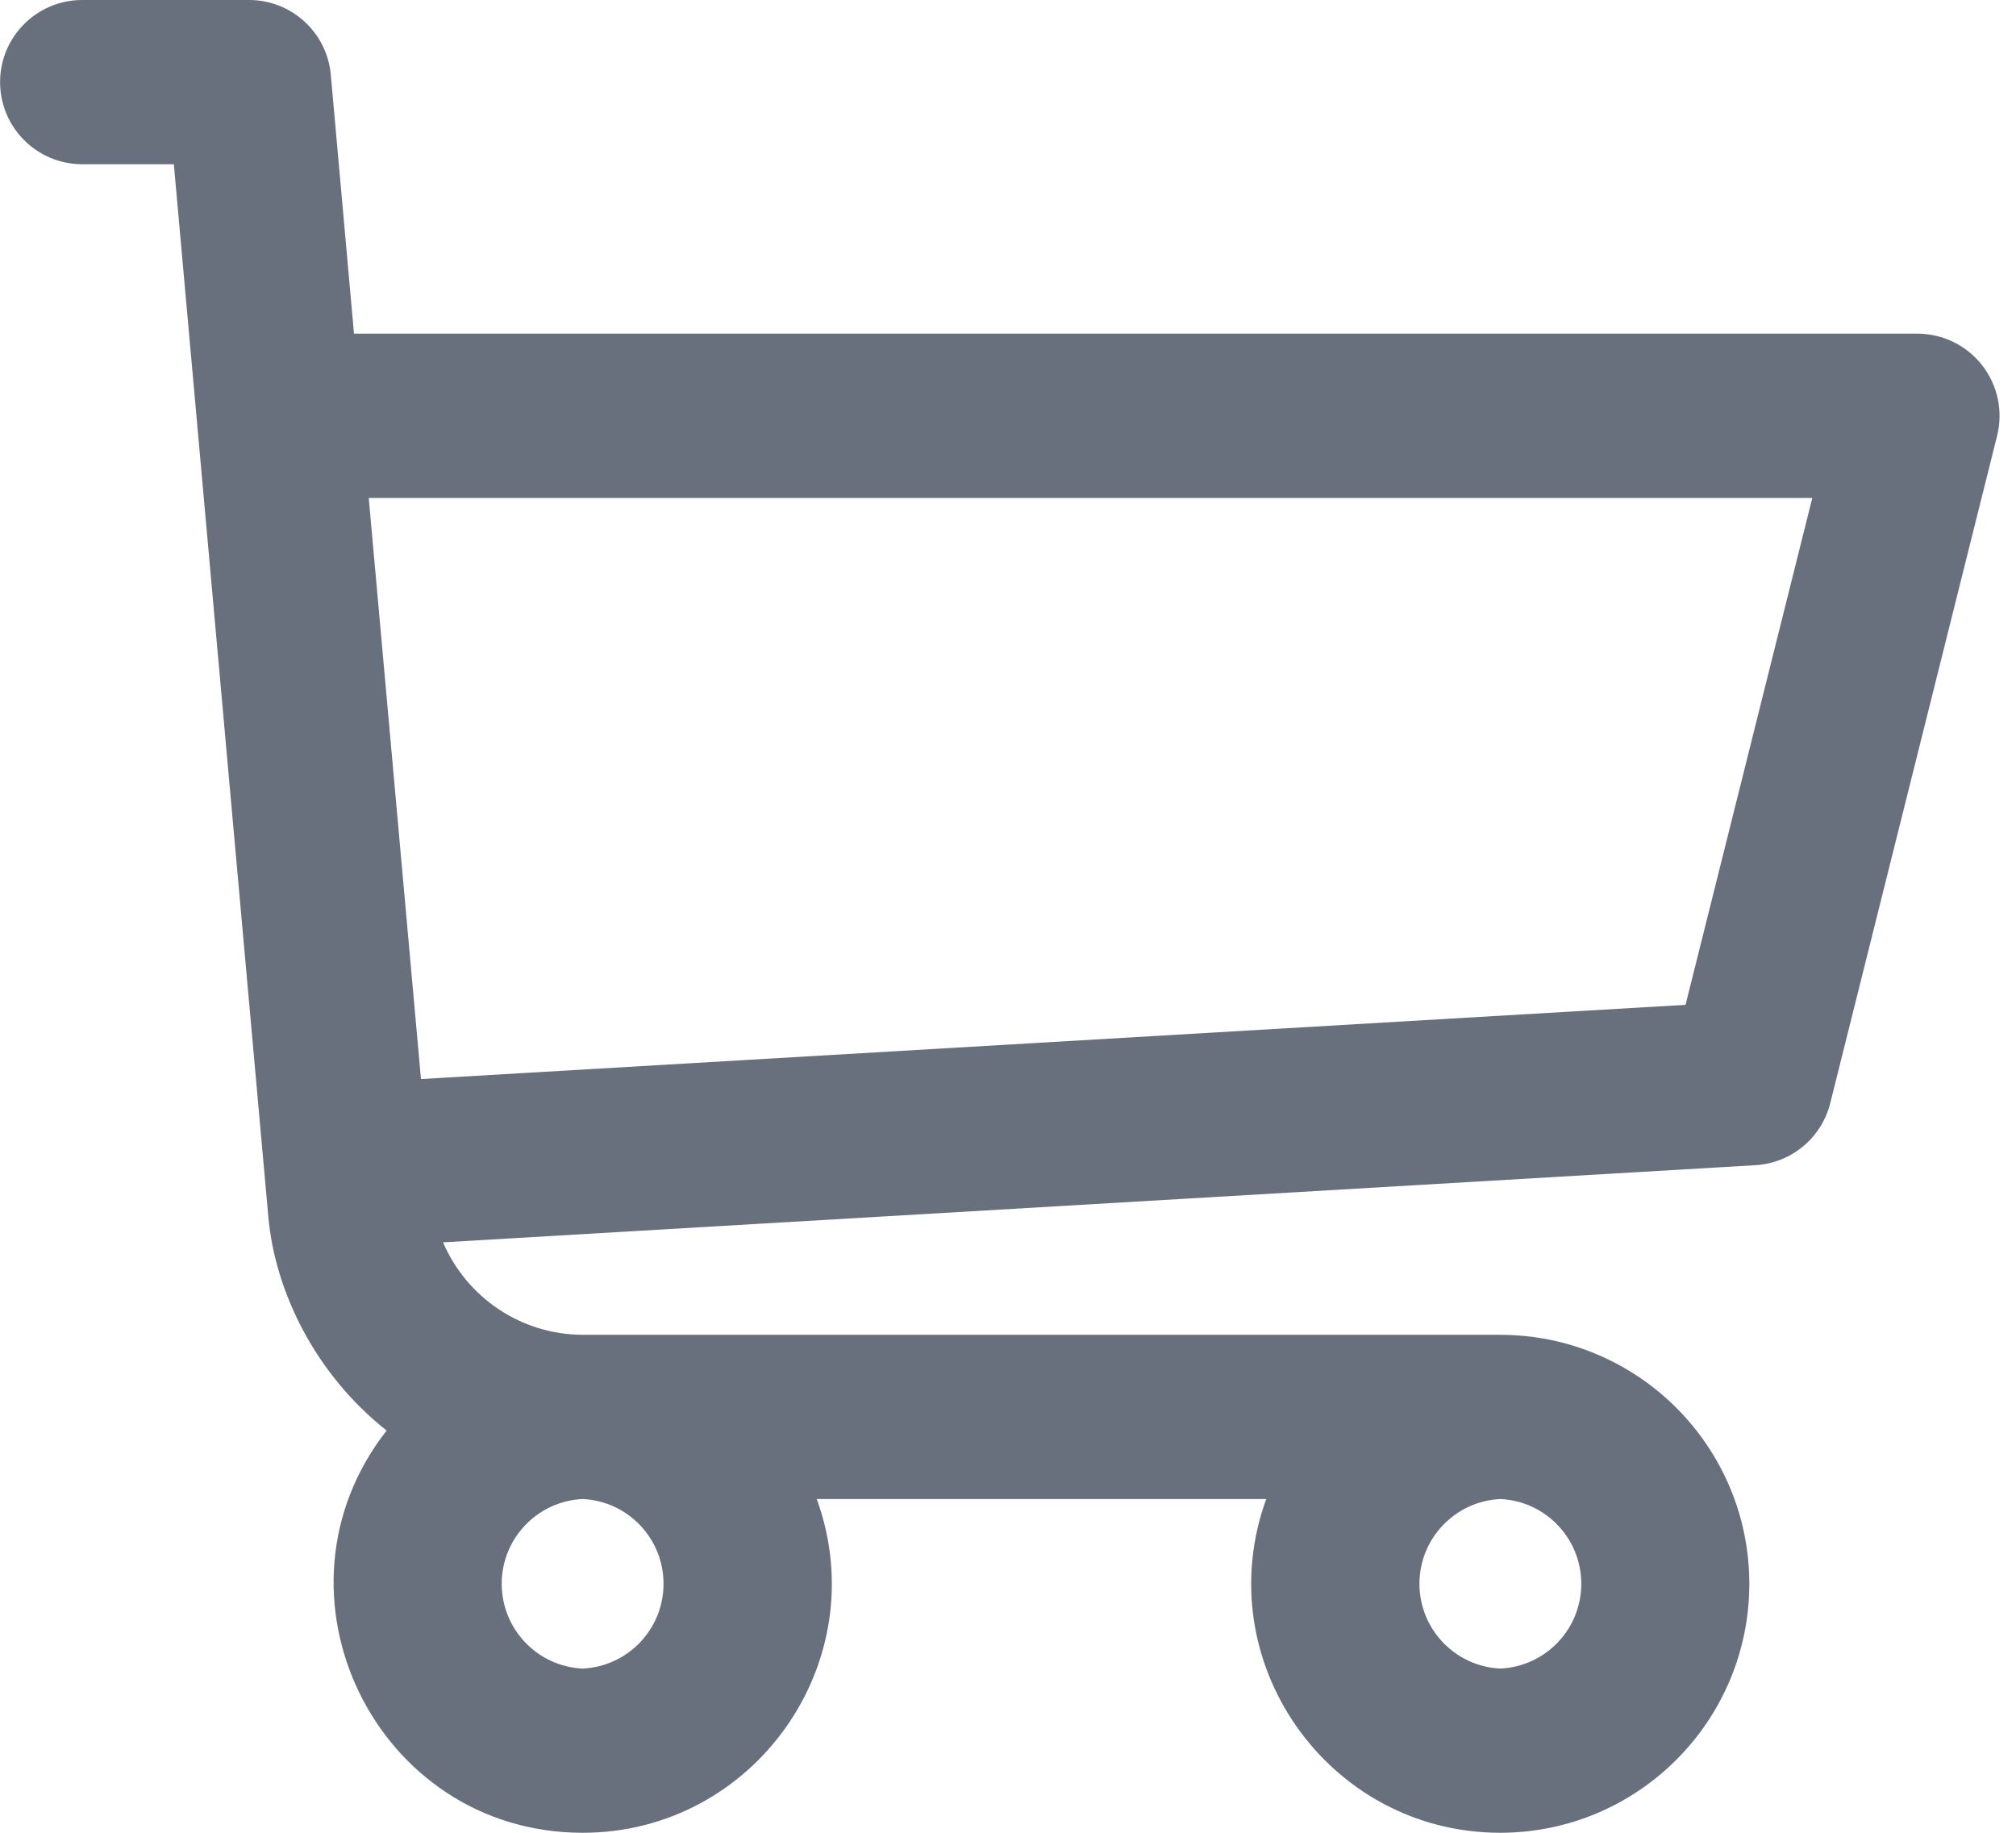
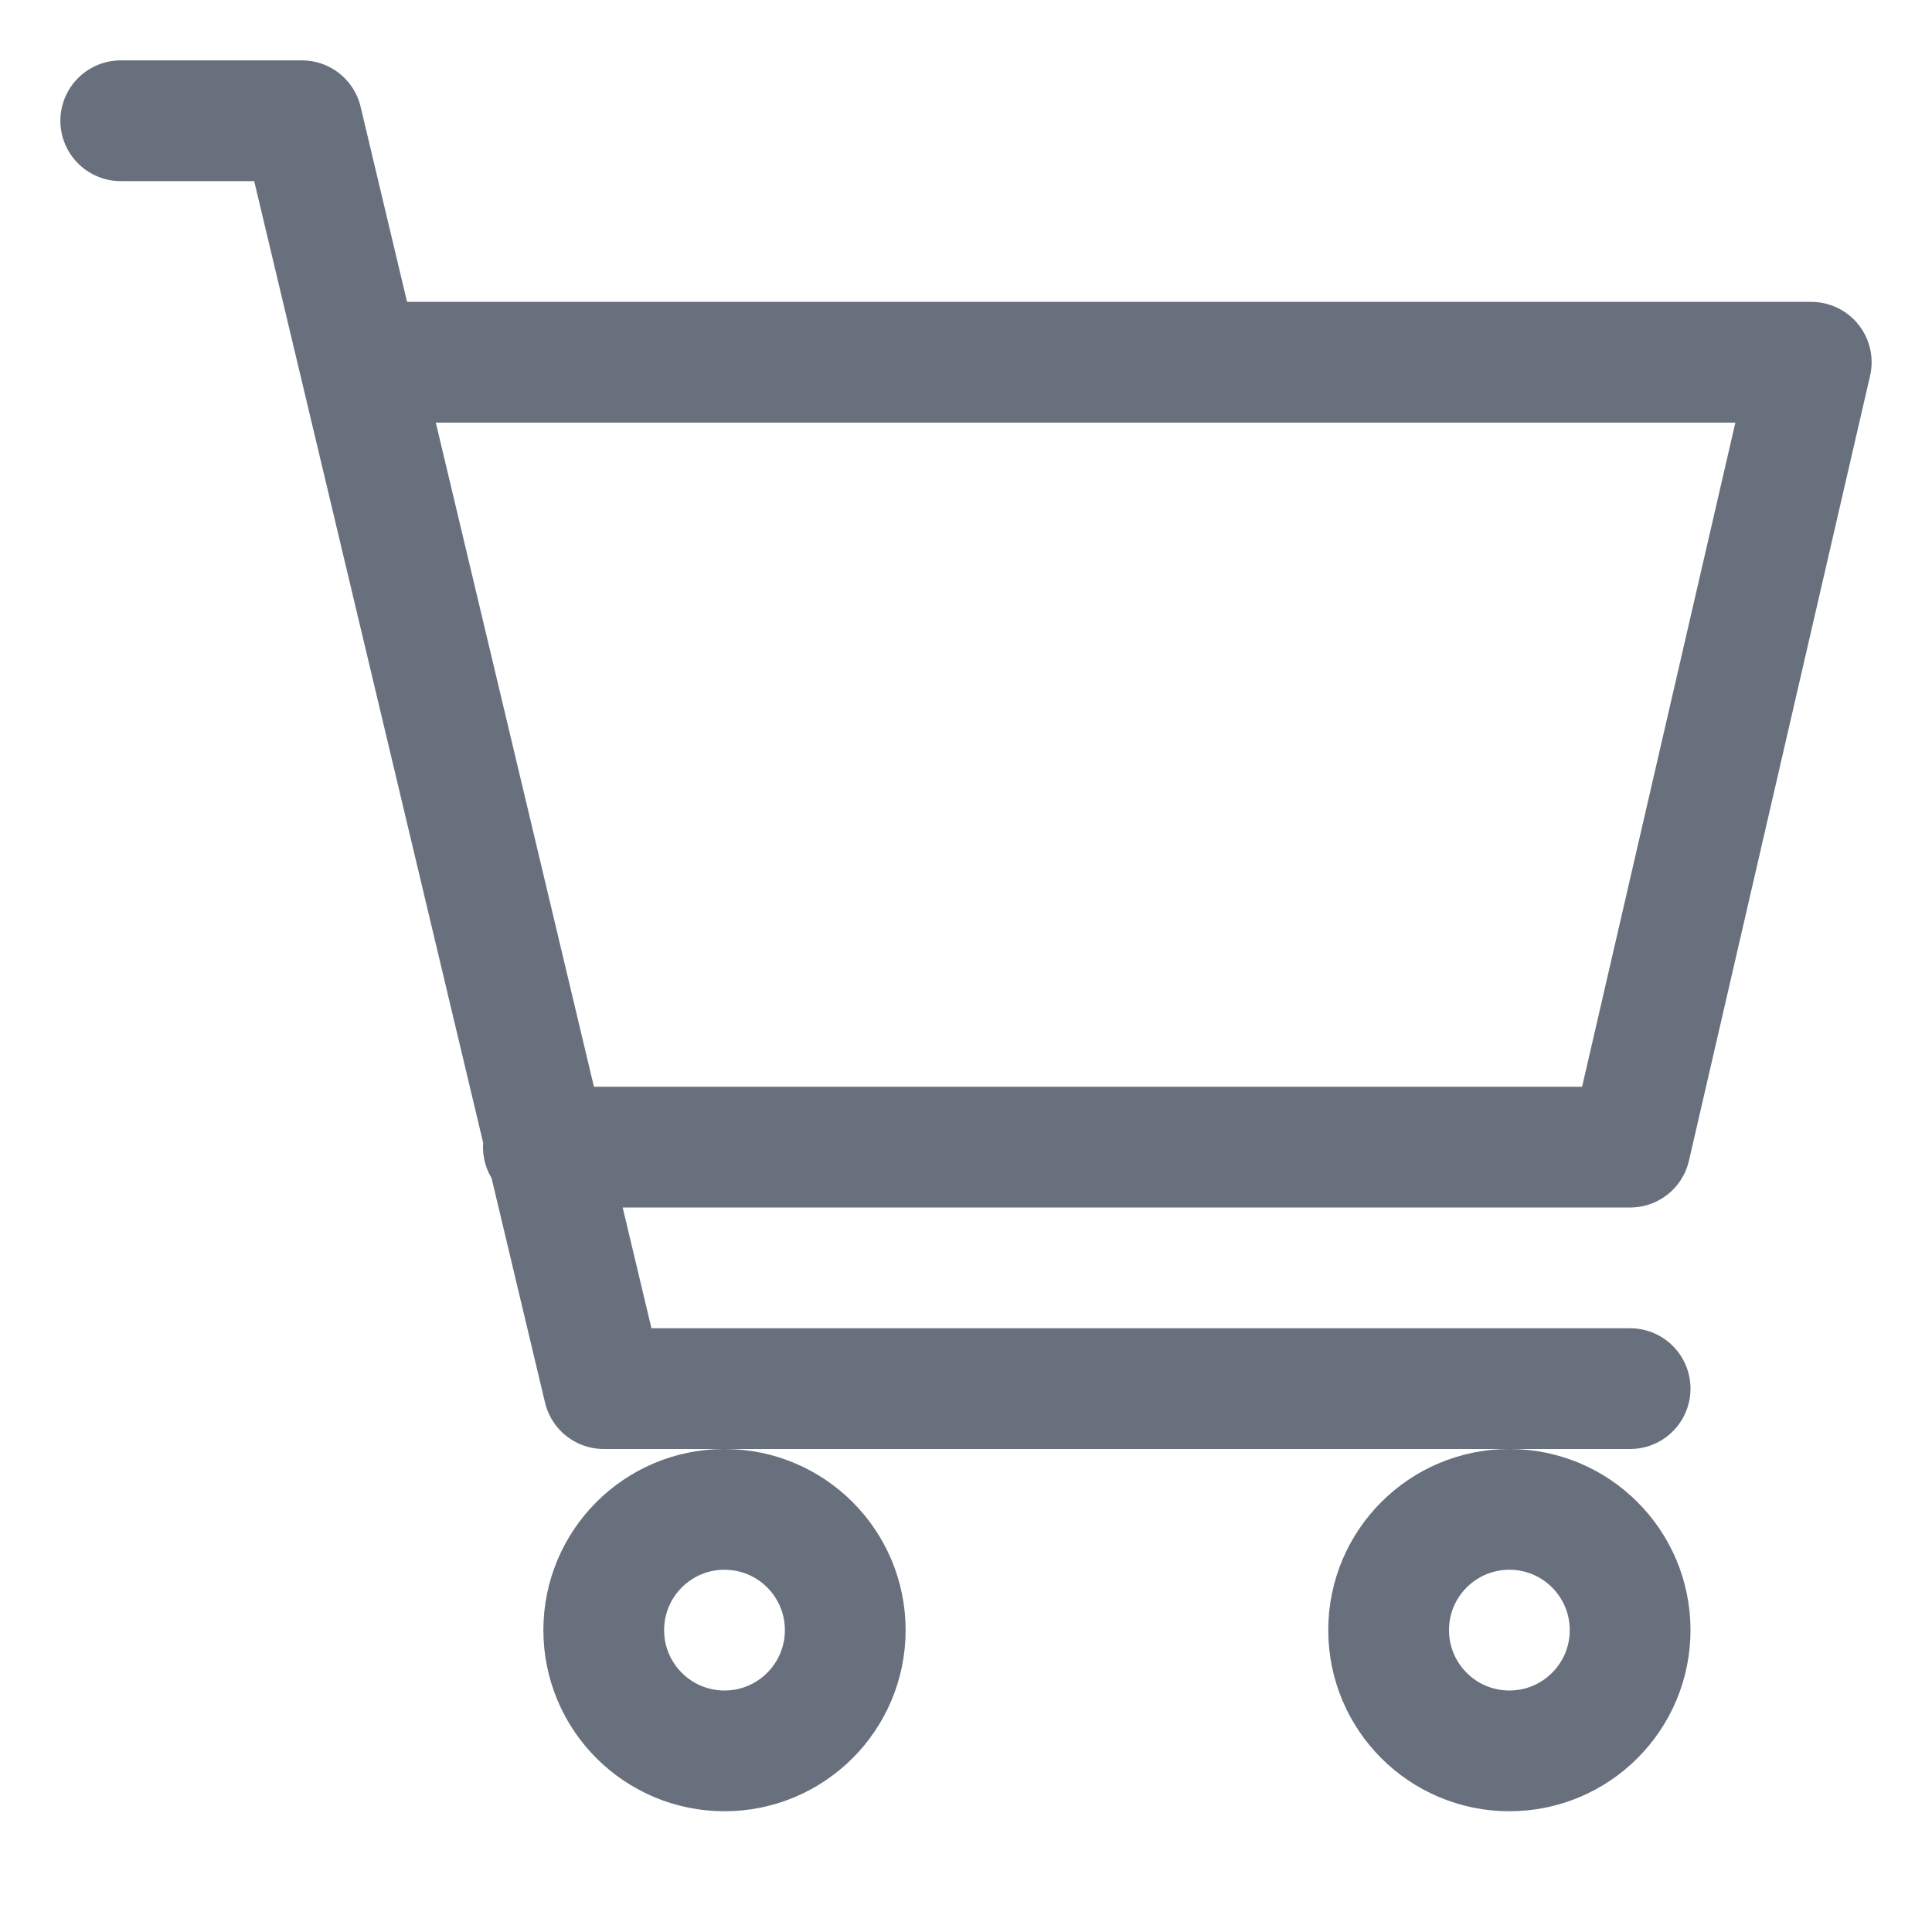
- <svg xmlns="http://www.w3.org/2000/svg" width="22" height="20">
-   <path d="M20.925 3.641H3.863L3.61.816A.896.896 0 0 0 2.717 0H.897a.896.896 0 1 0 0 1.792h1l1.031 11.483c.073.828.52 1.726 1.291 2.336C2.83 17.385 4.099 20 6.359 20c1.875 0 3.197-1.87 2.554-3.642h4.905c-.642 1.77.677 3.642 2.555 3.642a2.72 2.72 0 0 0 2.717-2.717 2.72 2.72 0 0 0-2.717-2.717H6.365c-.681 0-1.274-.41-1.53-1.009l14.321-.842a.896.896 0 0 0 .817-.677l1.821-7.283a.897.897 0 0 0-.87-1.114ZM6.358 18.208a.926.926 0 0 1 0-1.85.926.926 0 0 1 0 1.85Zm10.015 0a.926.926 0 0 1 0-1.85.926.926 0 0 1 0 1.85Zm2.021-7.243-13.8.81-.57-6.341h15.753l-1.383 5.53Z" fill="#69707D" fill-rule="nonzero" />
+ <svg xmlns="http://www.w3.org/2000/svg" width="22" height="22" viewBox="0 0 32 32">
+   <g fill="none" stroke="#69707D" stroke-linecap="round" stroke-linejoin="round" stroke-width="2">
+     <path d="M6 6h24l-3 13H9m18 4H10L5 2H2" />
+     <circle cx="25" cy="27" r="2" />
+     <circle cx="12" cy="27" r="2" />
+   </g>
</svg>
